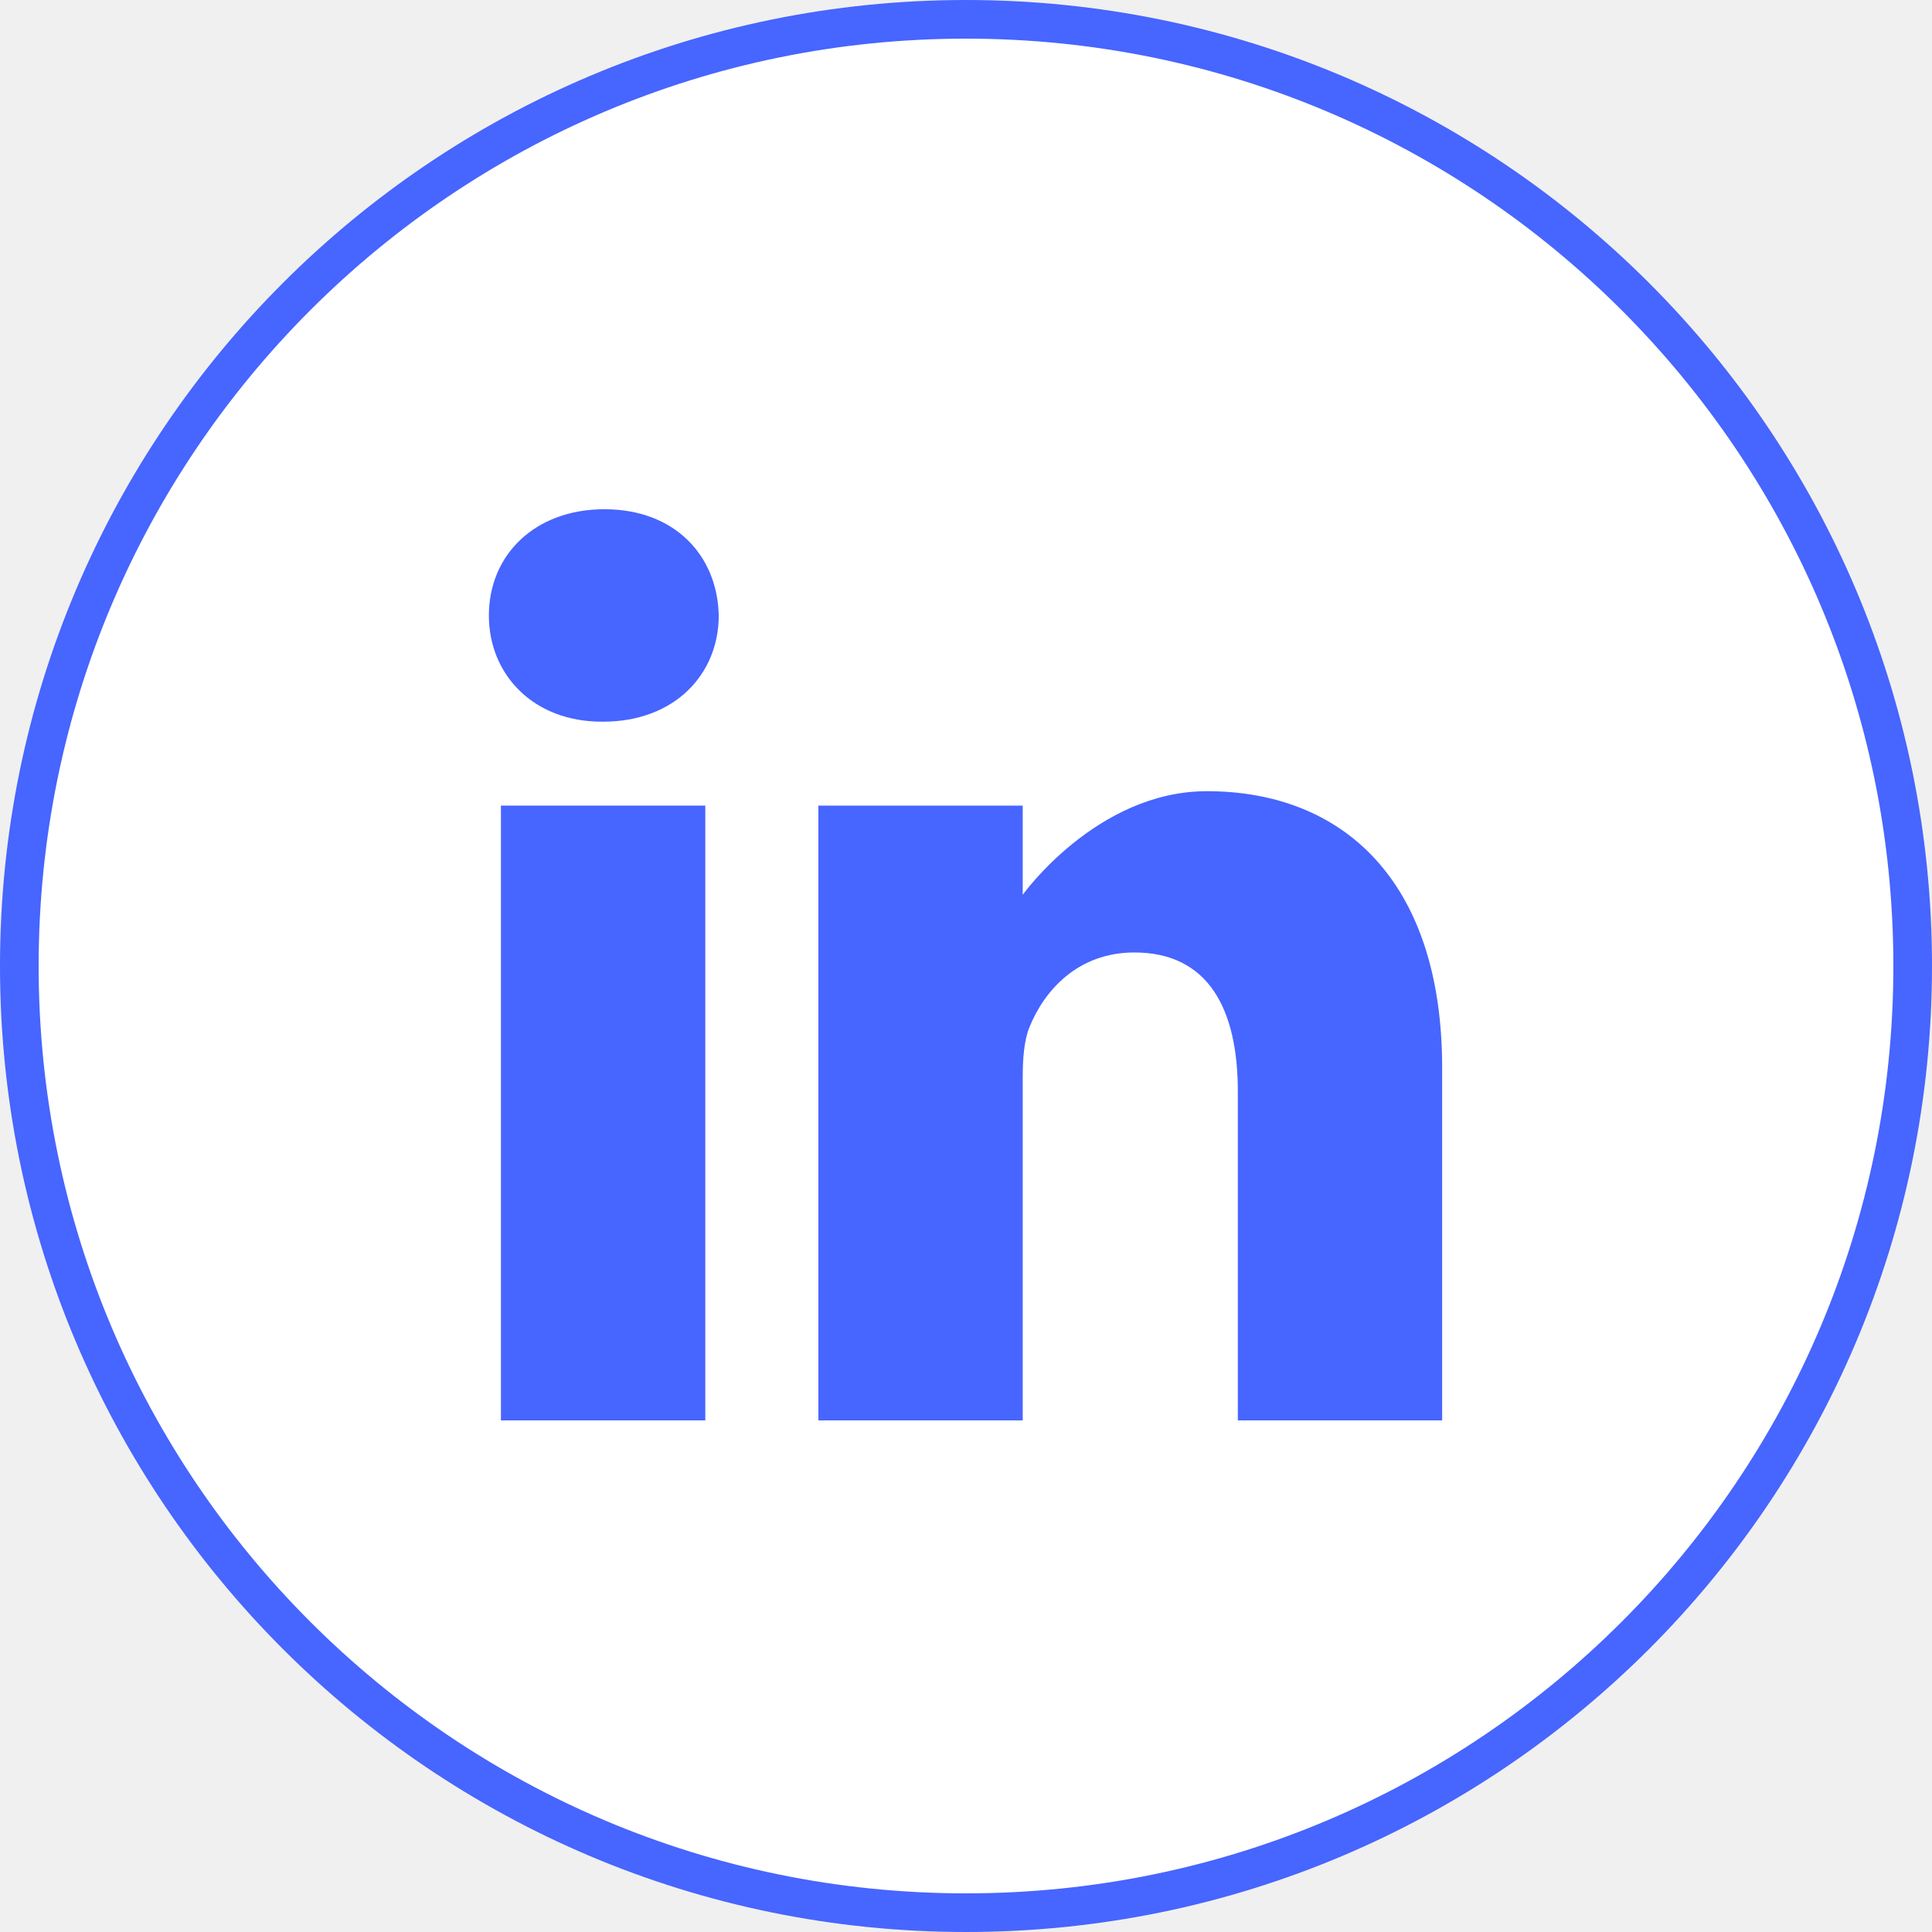
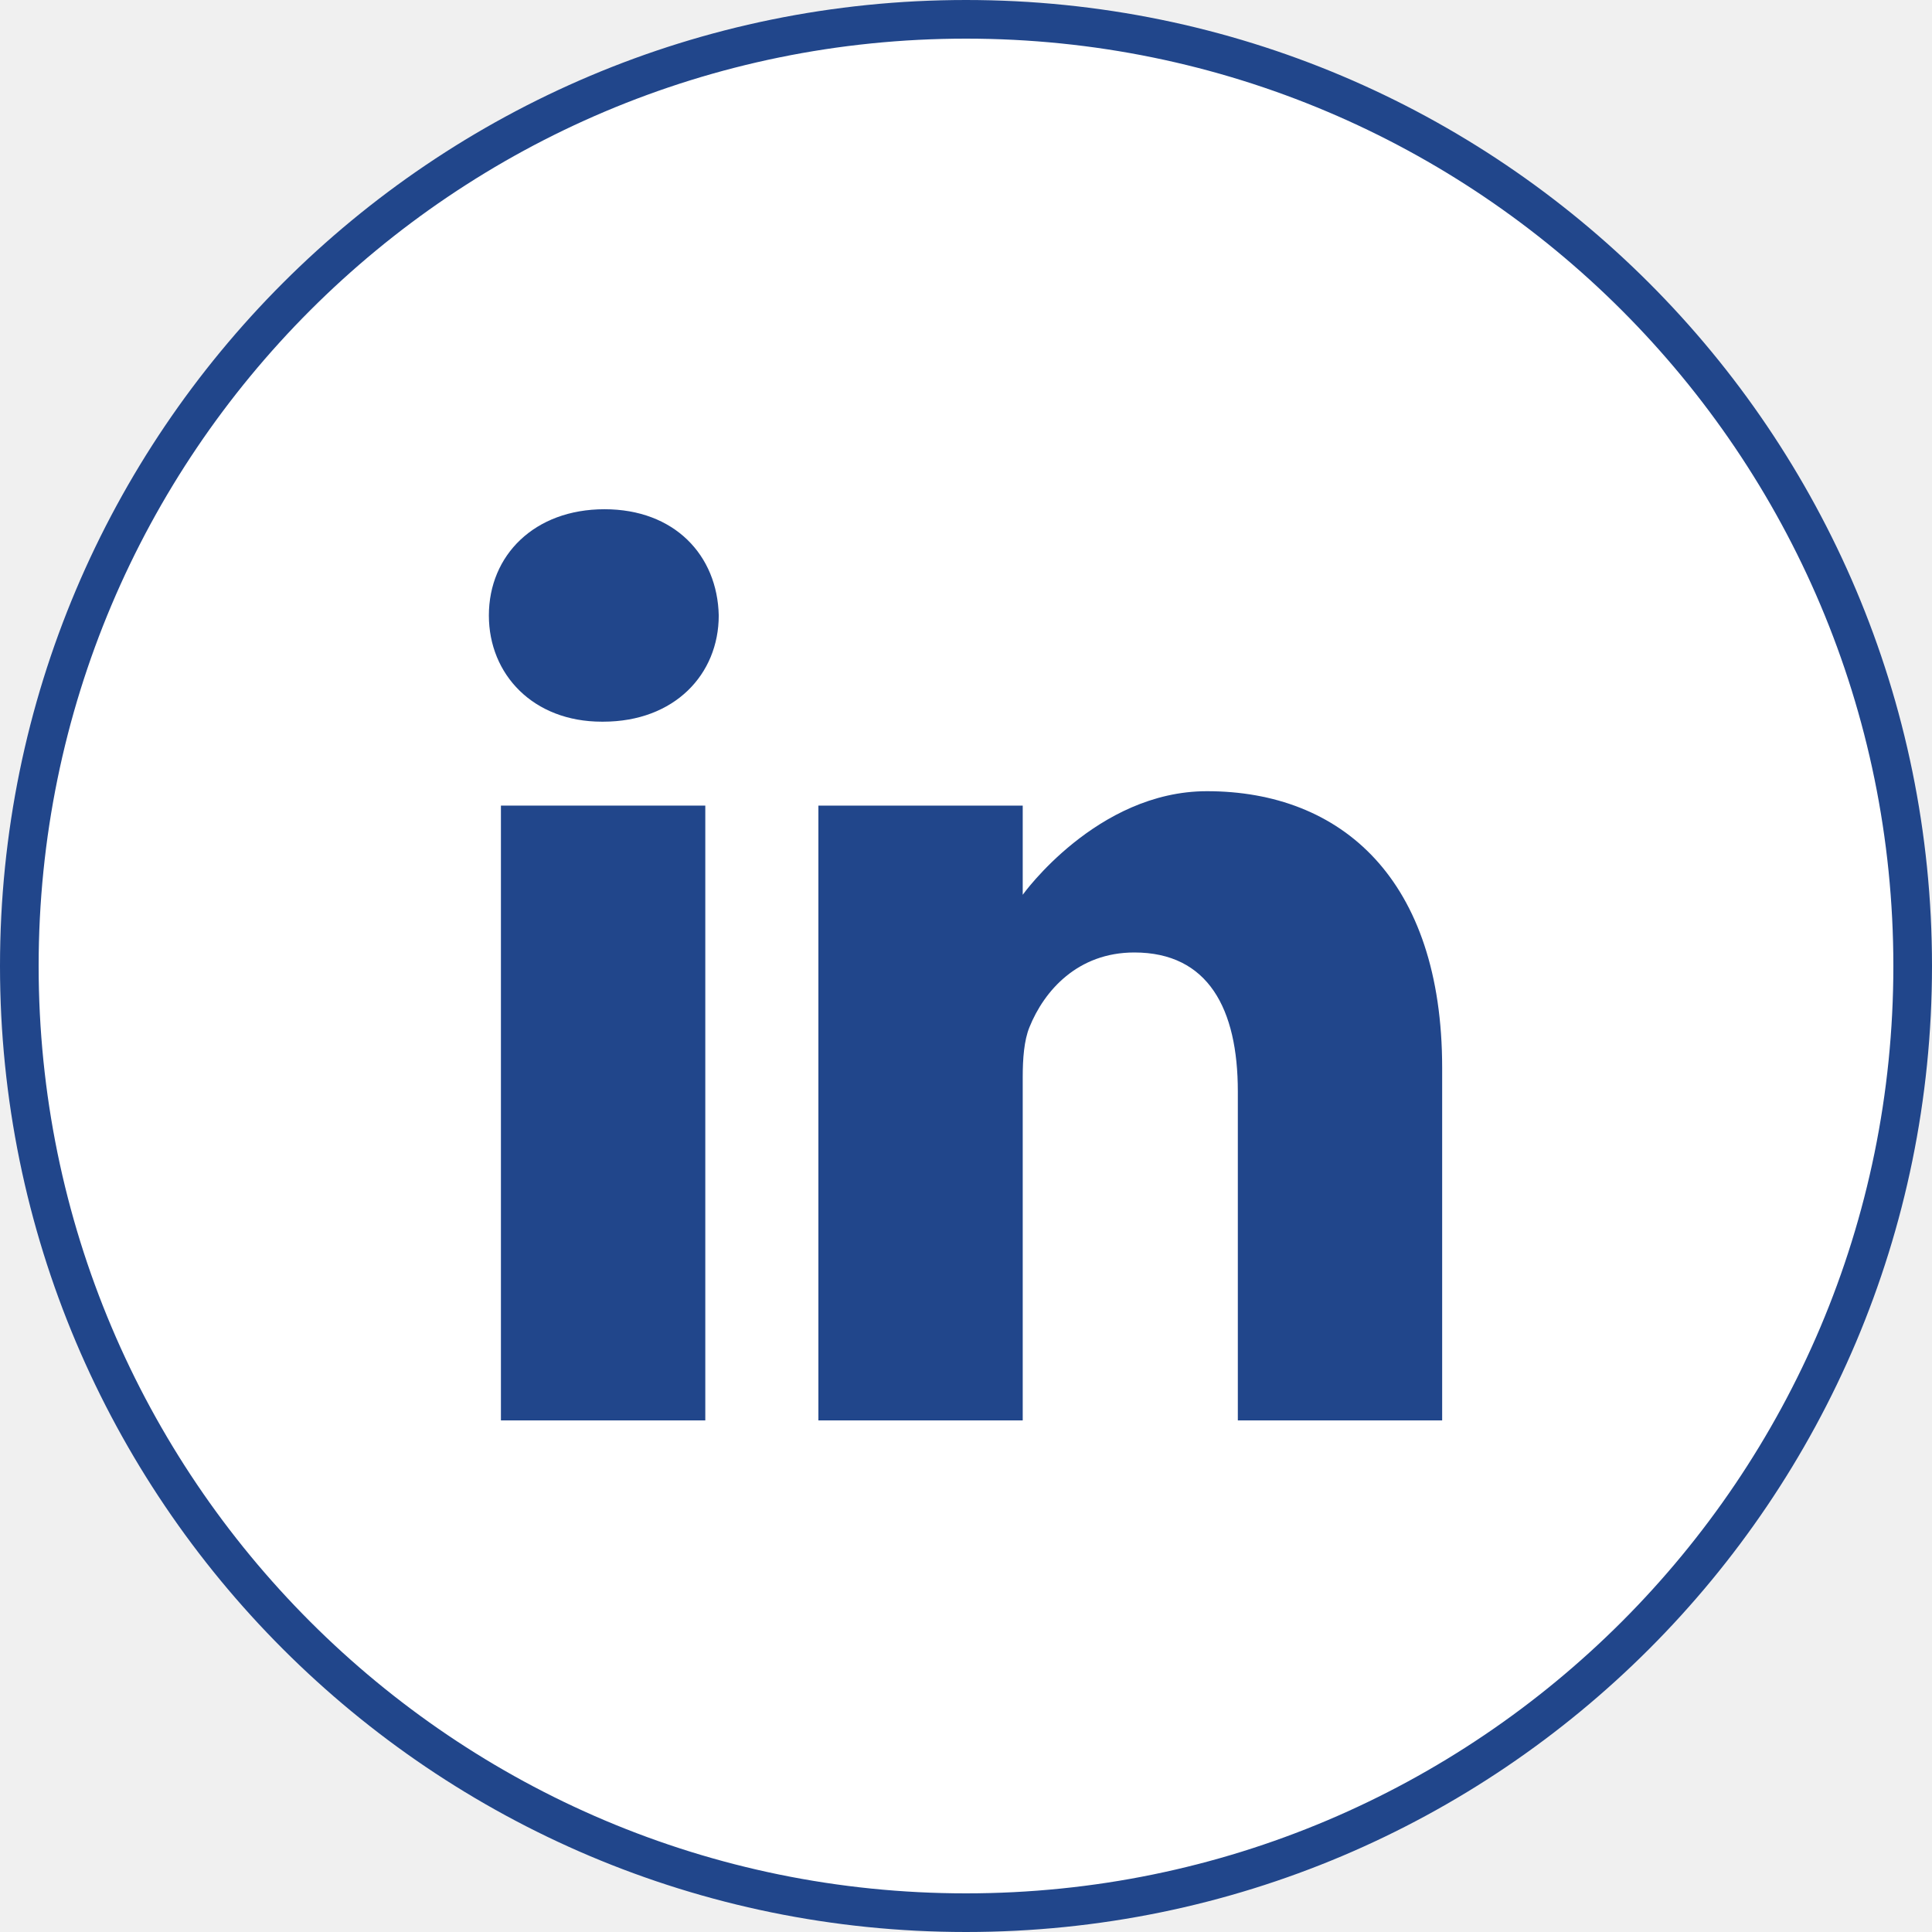
<svg xmlns="http://www.w3.org/2000/svg" width="50" height="50" viewBox="0 0 50 50" fill="none">
-   <circle cx="25" cy="25" r="24.5" fill="white" stroke="#4765FF" />
-   <path d="M15.644 13.179C13.835 13.179 12.652 14.367 12.652 15.928C12.652 17.455 13.799 18.677 15.574 18.677H15.609C17.453 18.677 18.601 17.455 18.601 15.928C18.567 14.367 17.453 13.179 15.644 13.179Z" fill="#4765FF" />
-   <path d="M12.964 20.849H18.253V36.76H12.964V20.849Z" fill="#4765FF" />
-   <path d="M31.235 20.476C28.382 20.476 26.468 23.157 26.468 23.157V20.849H21.18V36.76H26.468V27.875C26.468 27.399 26.503 26.924 26.642 26.584C27.025 25.634 27.895 24.65 29.356 24.65C31.27 24.65 32.035 26.109 32.035 28.248V36.76H37.323V27.637C37.323 22.75 34.714 20.476 31.235 20.476Z" fill="#4765FF" />
+   <circle cx="25" cy="25" r="24.5" fill="white" stroke="#21468B" />
+   <path d="M15.644 13.179C13.835 13.179 12.652 14.367 12.652 15.928C12.652 17.455 13.799 18.677 15.574 18.677H15.609C17.453 18.677 18.601 17.455 18.601 15.928C18.567 14.367 17.453 13.179 15.644 13.179V13.179Z" fill="#21468B" />
+   <path d="M12.964 20.849H18.253V36.76H12.964V20.849Z" fill="#21468B" />
+   <path d="M31.235 20.476C28.382 20.476 26.468 23.157 26.468 23.157V20.849H21.18V36.76H26.468V27.875C26.468 27.399 26.503 26.924 26.642 26.584C27.025 25.634 27.895 24.65 29.356 24.65C31.27 24.65 32.035 26.109 32.035 28.248V36.76H37.323V27.637C37.323 22.75 34.714 20.476 31.235 20.476V20.476Z" fill="#21468B" />
</svg>
